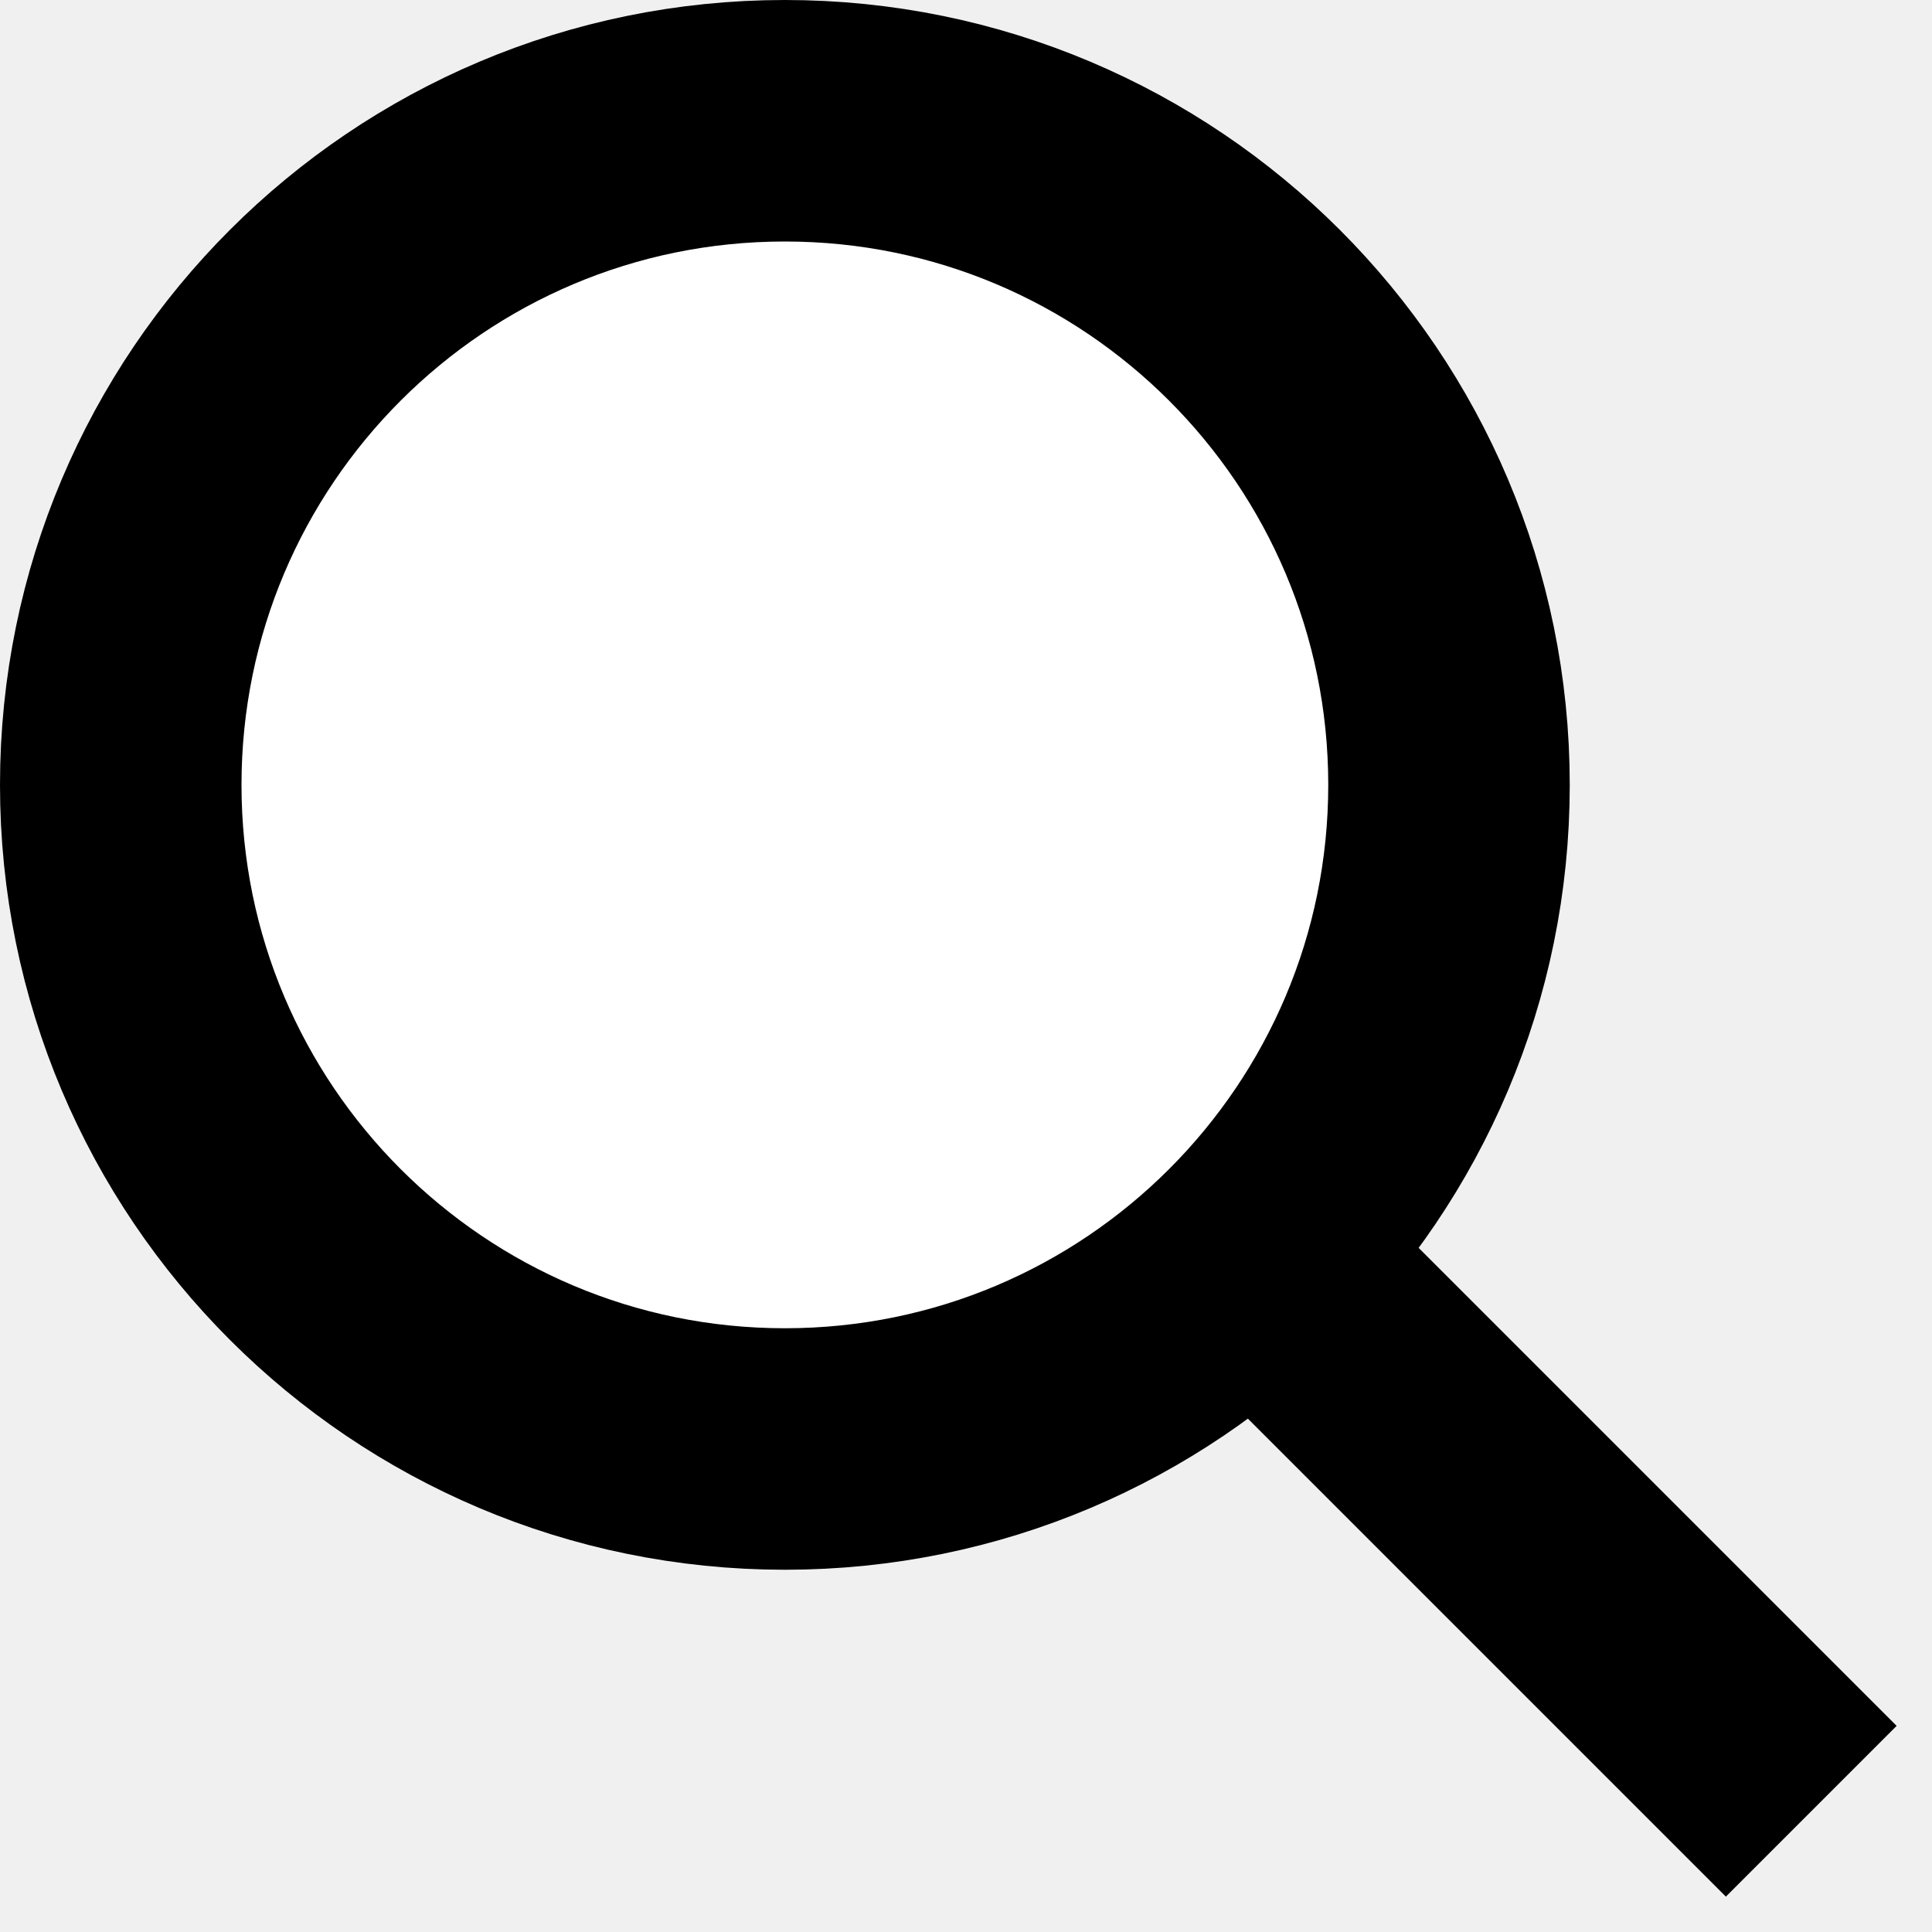
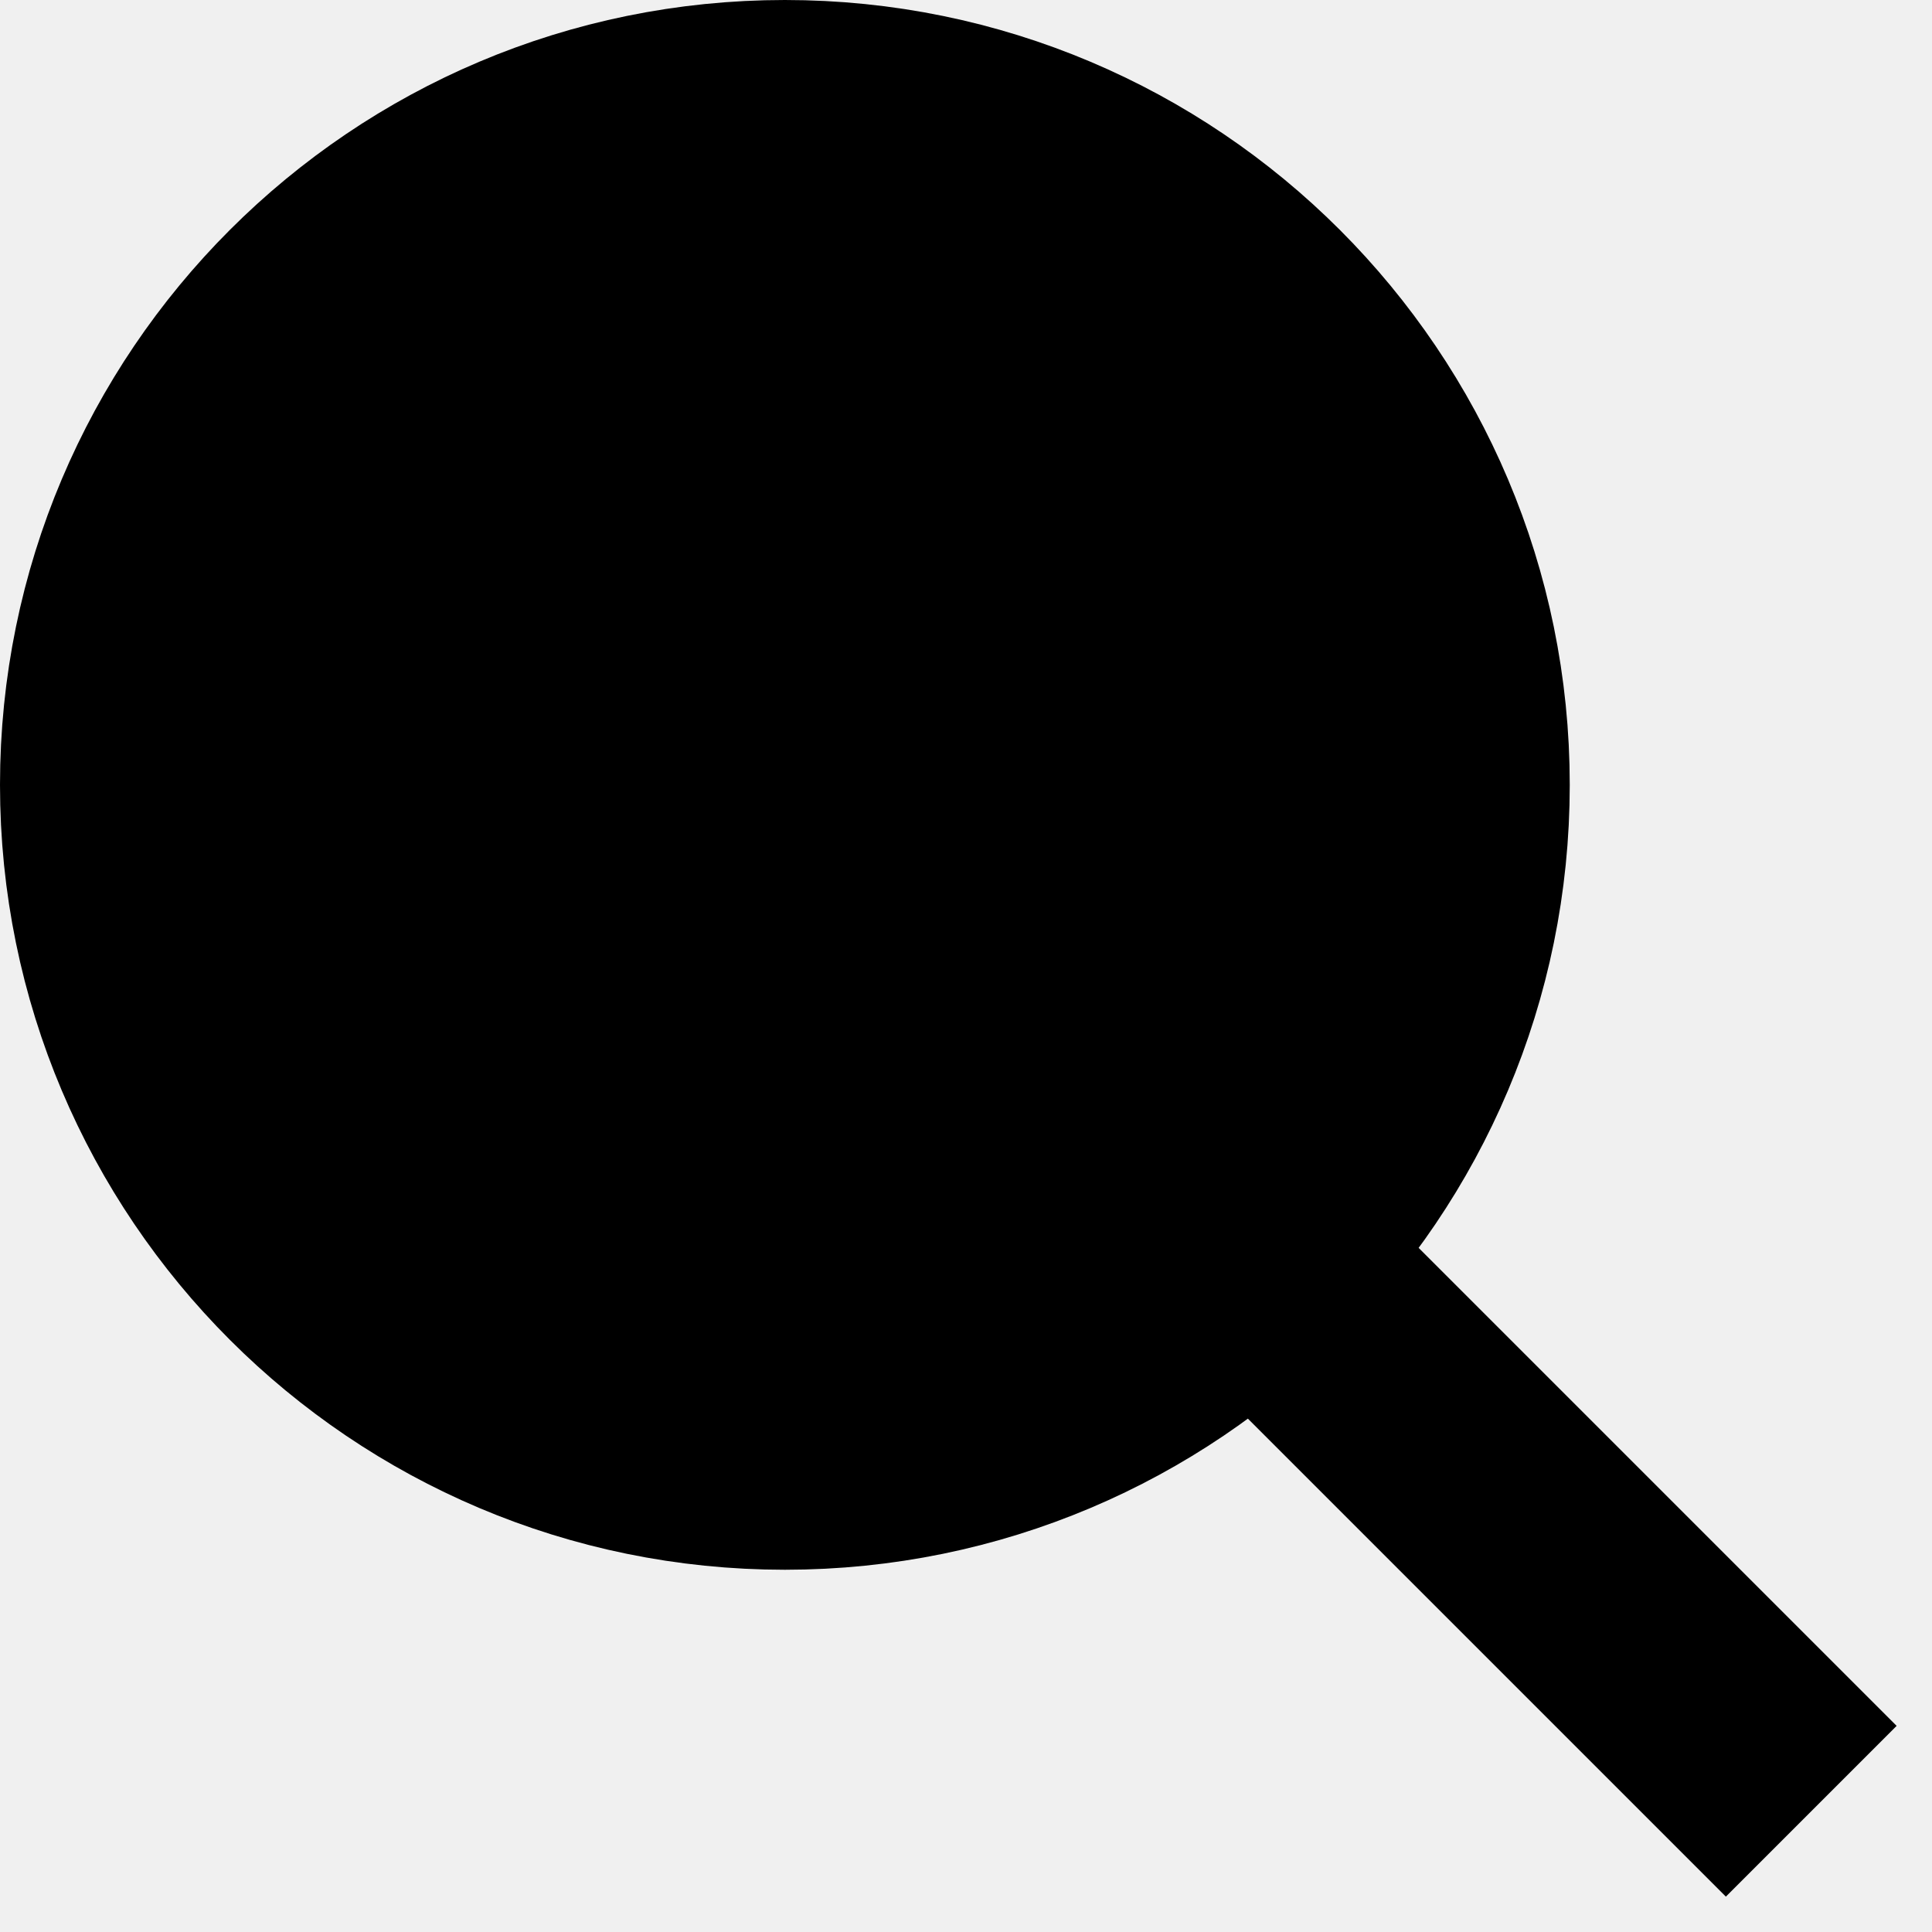
- <svg xmlns="http://www.w3.org/2000/svg" viewBox="0 0 32 32" aria-hidden="true" role="presentation" focusable="false" style="display: block; fill: white; height: 16px; width: 16px; stroke: currentcolor; stroke-width: 4; overflow: visible;">
+ <svg xmlns="http://www.w3.org/2000/svg" viewBox="0 0 32 32" aria-hidden="true" role="presentation" focusable="false" style="display: block; fill: current; height: 40px; width: 40px; stroke: currentcolor; stroke-width: 4; overflow: visible;">
  <g fill="current">
    <path d="m13 24c6.075 0 11-4.925 11-11 0-6.075-4.925-11-11-11-6.075 0-11 4.925-11 11 0 6.075 4.925 11 11 11zm8-3 9 9" />
  </g>
</svg>
